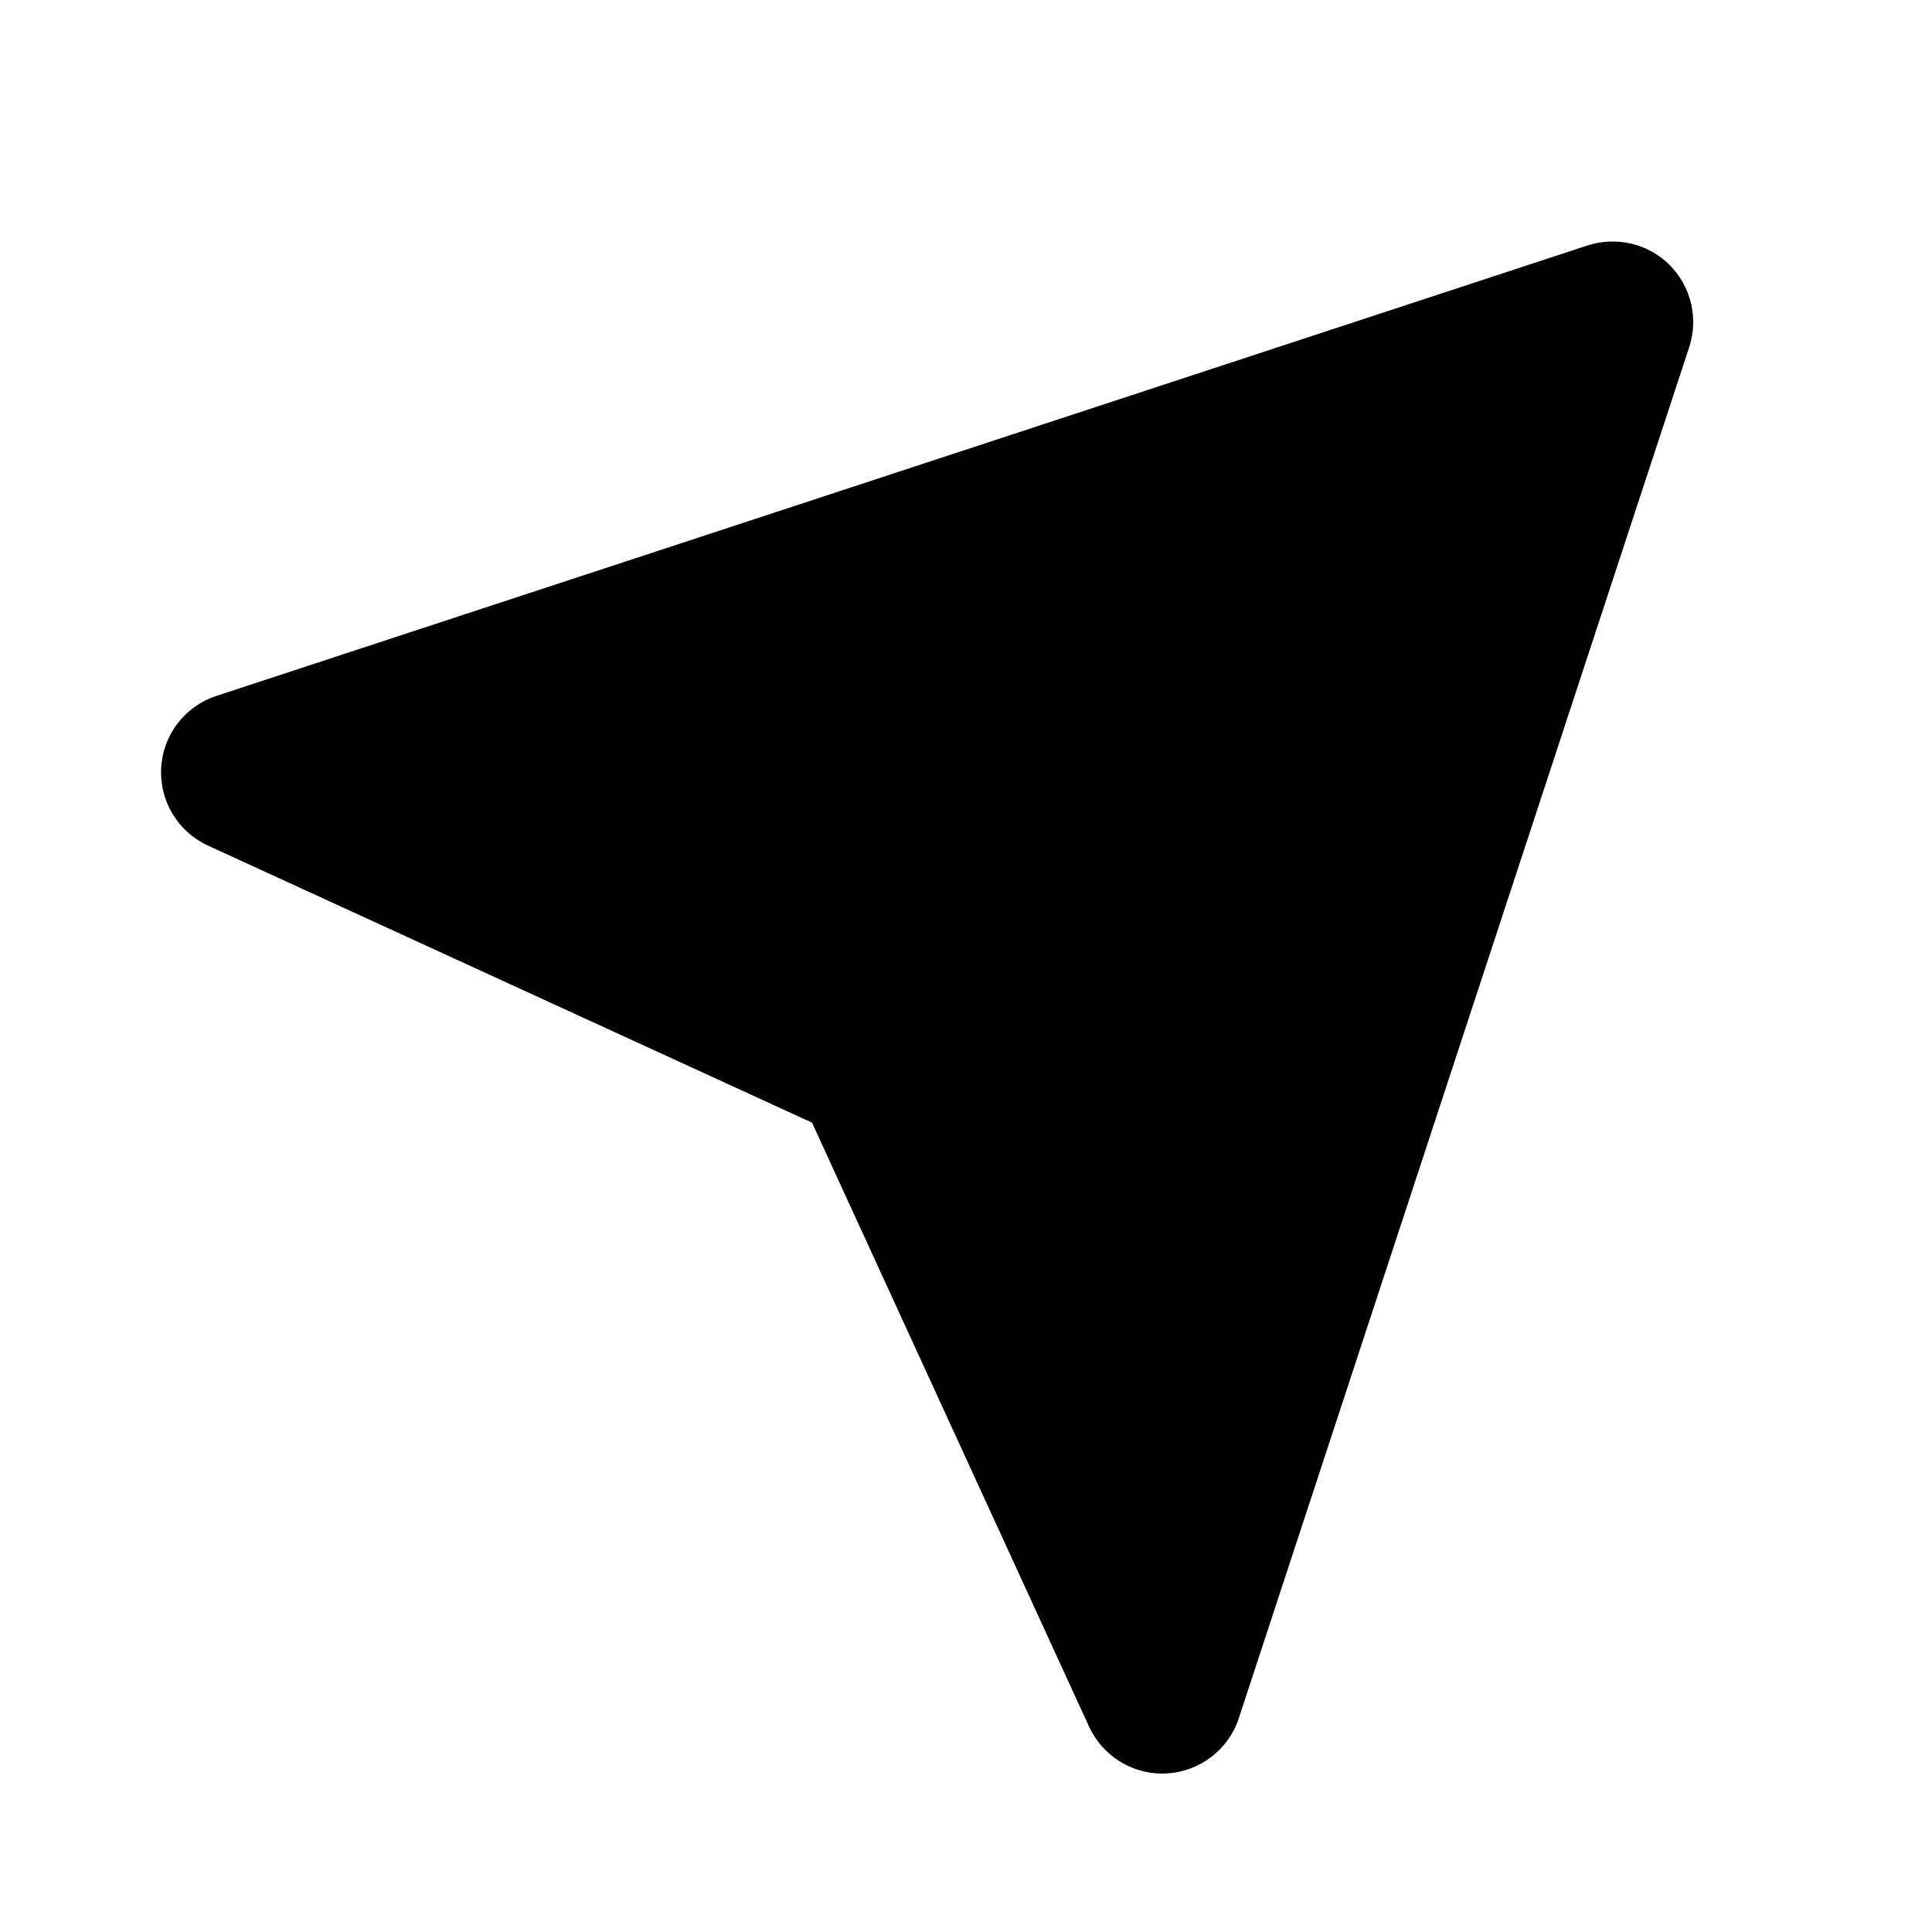
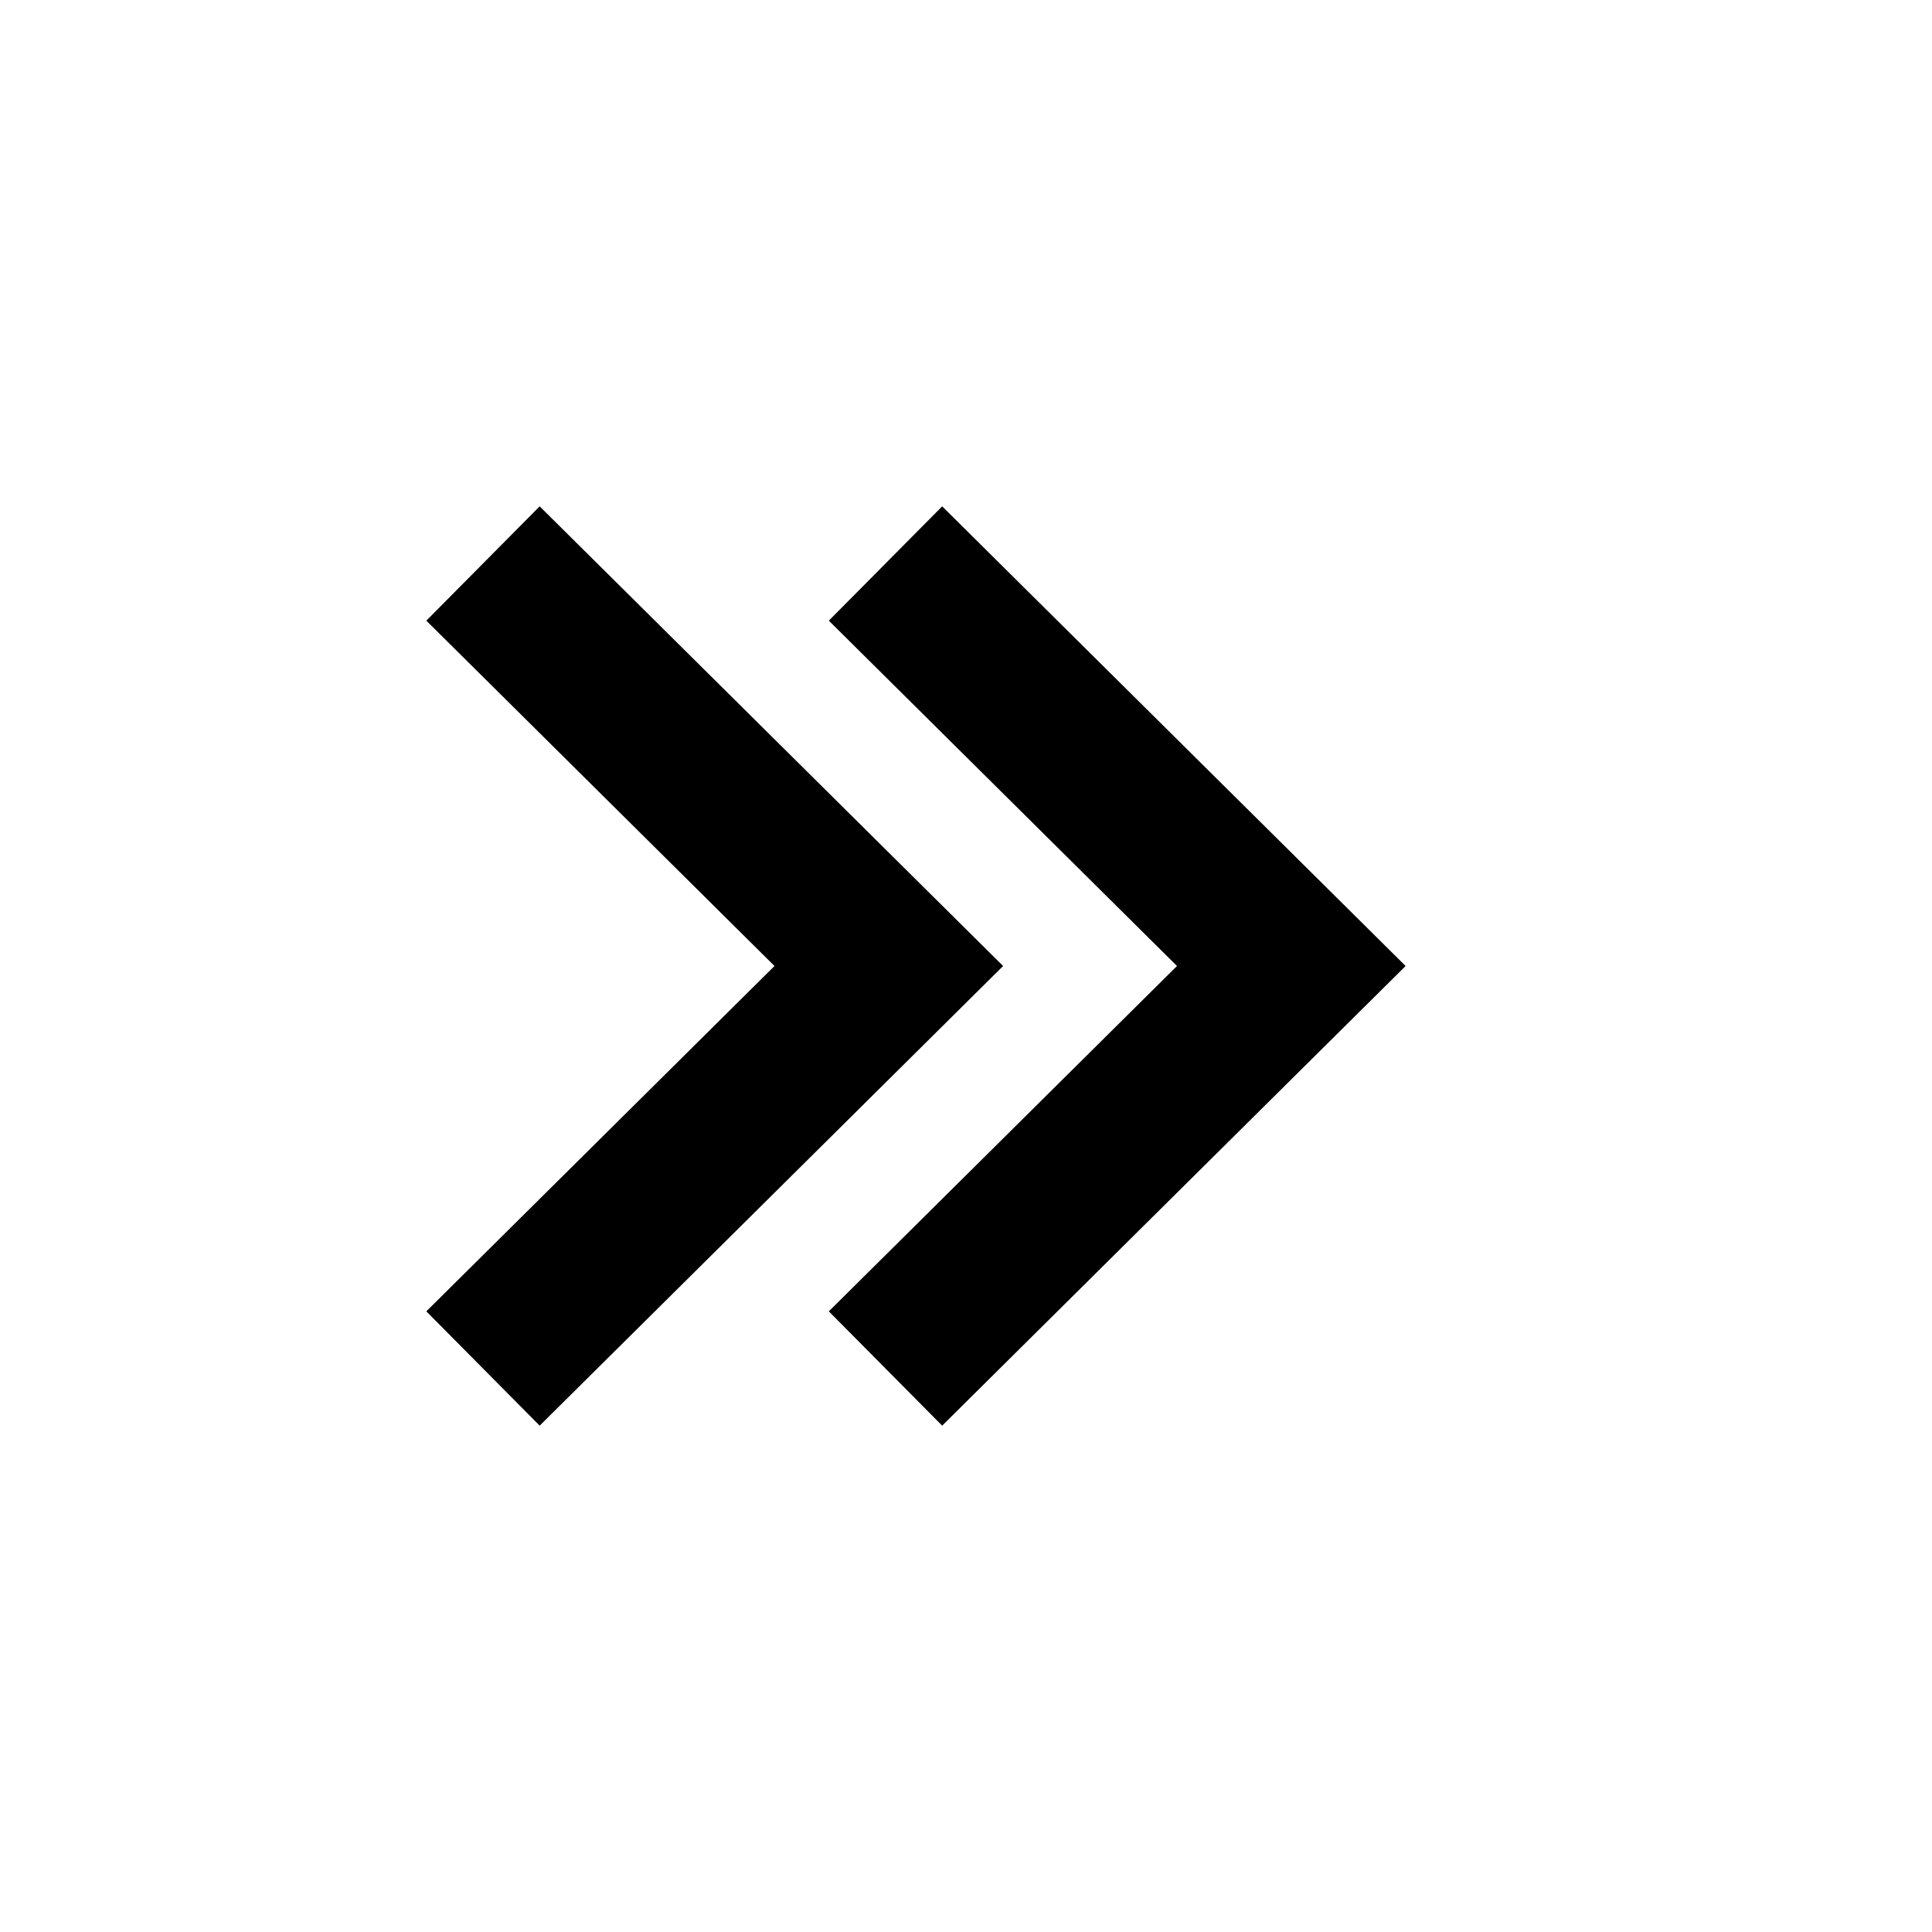
<svg xmlns="http://www.w3.org/2000/svg" width="24" height="24" viewBox="0 0 24 24" style="fill: rgba(0, 0, 0, 1);transform: ;msFilter:;">
-   <path d="M2.002 9.538c-.023.411.207.794.581.966l7.504 3.442 3.442 7.503c.164.356.52.583.909.583l.057-.002a1 1 0 0 0 .894-.686l5.595-17.032c.117-.358.023-.753-.243-1.02s-.66-.358-1.02-.243L2.688 8.645a.997.997 0 0 0-.686.893z" />
+   <path d="M10.296 7.71 14.621 12l-4.325 4.29 1.408 1.42L17.461 12l-5.757-5.71z" />
+   <path d="M6.704 6.29 5.296 7.71 9.621 12l-4.325 4.29 1.408 1.42L12.461 12z" />
</svg>
